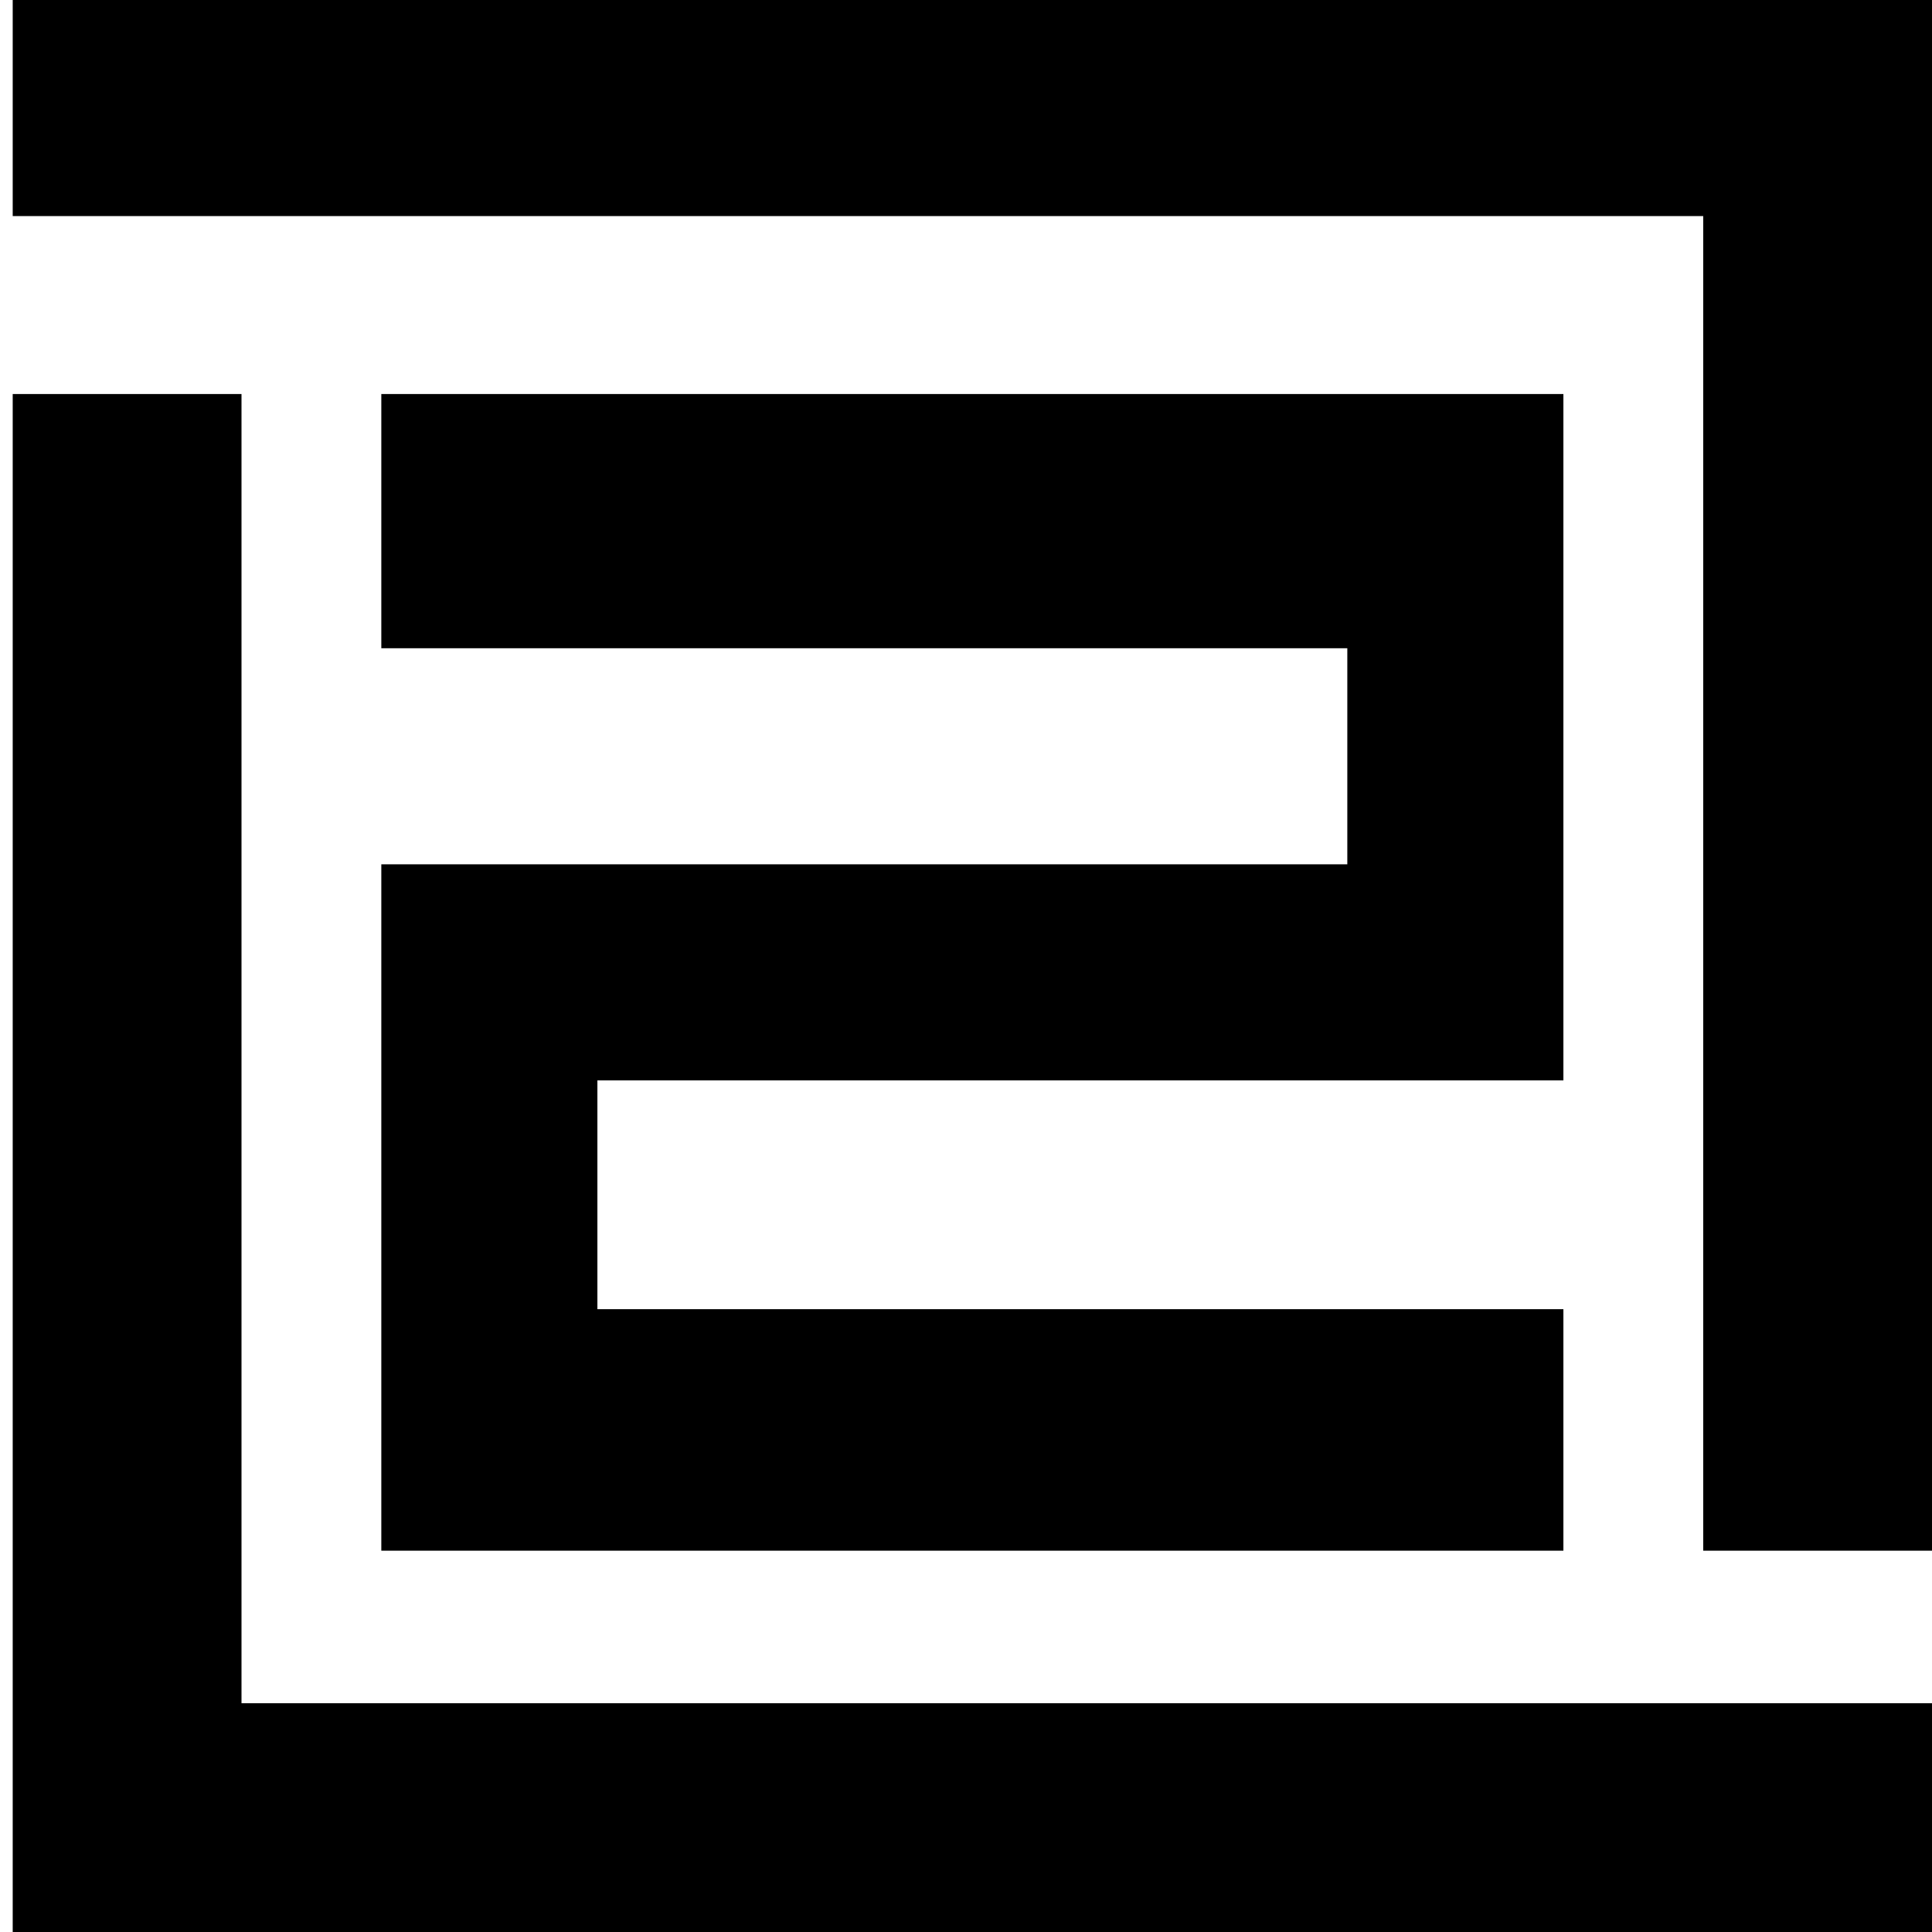
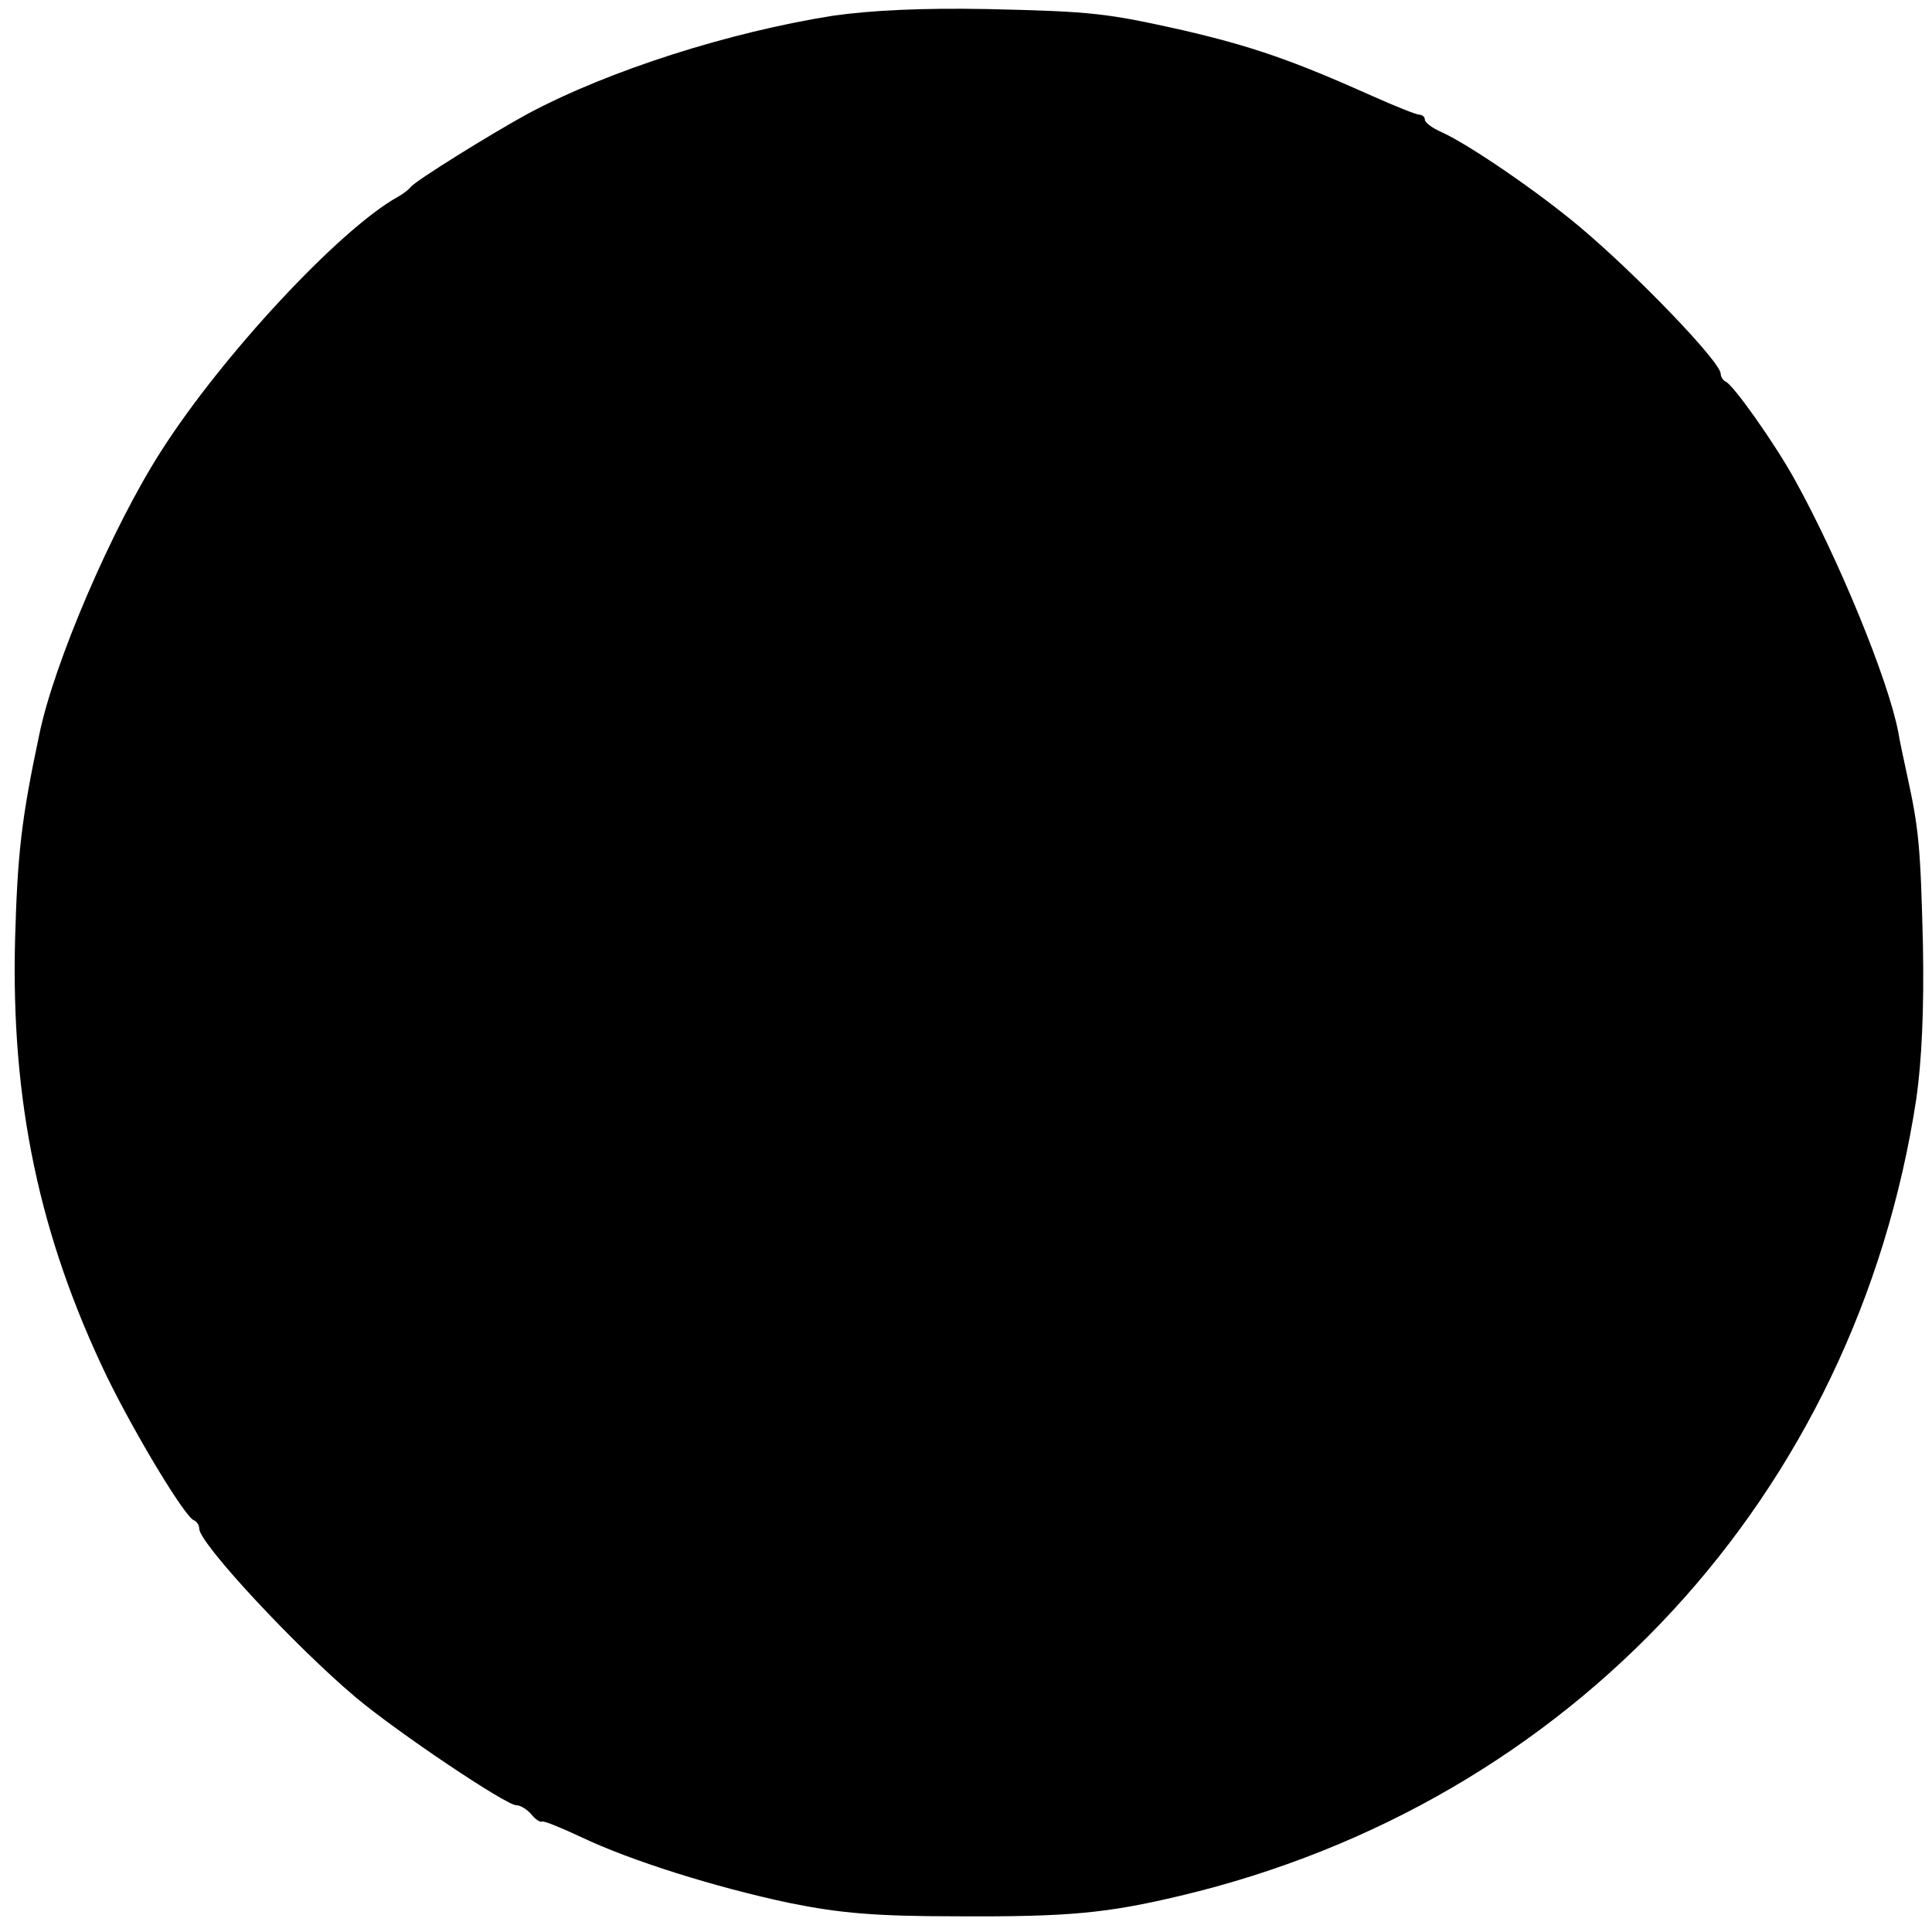
- <svg xmlns="http://www.w3.org/2000/svg" version="1.0" width="152pt" height="152pt" viewBox="0 0 152 152" preserveAspectRatio="xMidYMid meet">
-   <g transform="translate(0,152) scale(0.1,-0.1)" fill="#000000" stroke="none">
-     <path d="M10 1435 l0 -85 665 0 665 0 0 -525 0 -525 90 0 90 0 0 610 0 610 -755 0 -755 0 0 -85z" />
-     <path d="M10 605 l0 -605 755 0 755 0 0 90 0 90 -665 0 -665 0 0 515 0 515 -90 0 -90 0 0 -605z" />
-     <path d="M300 1110 l0 -100 380 0 380 0 0 -85 0 -85 -380 0 -380 0 0 -270 0 -270 465 0 465 0 0 95 0 95 -380 0 -380 0 0 90 0 90 380 0 380 0 0 270 0 270 -465 0 -465 0 0 -100z" />
+ <svg xmlns="http://www.w3.org/2000/svg" version="1.0" width="320pt" height="320pt" viewBox="0 0 320 320" preserveAspectRatio="xMidYMid meet">
+   <g transform="translate(0,320) scale(0.1,-0.1)" fill="#000000" stroke="none">
+     <path d="M1380 3174 c-171 -27 -370 -90 -505 -162 -59 -32 -188 -112 -195 -122 -3 -4 -12 -11 -21 -16 -97 -54 -292 -264 -392 -421 -81 -126 -178 -352 -202 -470 -30 -141 -36 -199 -40 -338 -7 -269 40 -492 152 -725 48 -98 129 -232 144 -238 5 -2 9 -8 9 -14 0 -24 160 -196 260 -280 68 -57 248 -178 265 -178 7 0 18 -7 25 -15 6 -8 15 -14 18 -12 4 1 33 -11 65 -26 82 -39 222 -83 345 -109 84 -17 143 -22 277 -22 185 -1 248 5 370 34 648 154 1119 664 1219 1320 9 63 13 148 11 255 -4 164 -7 193 -26 280 -6 28 -13 60 -15 73 -17 88 -100 289 -171 417 -33 60 -103 159 -115 163 -4 2 -8 8 -8 13 0 19 -136 161 -232 242 -70 59 -184 137 -230 158 -16 7 -28 16 -28 21 0 4 -4 8 -9 8 -5 0 -40 14 -78 31 -132 59 -198 82 -314 109 -126 28 -147 31 -324 35 -108 2 -191 -2 -255 -11z" />
  </g>
</svg>
